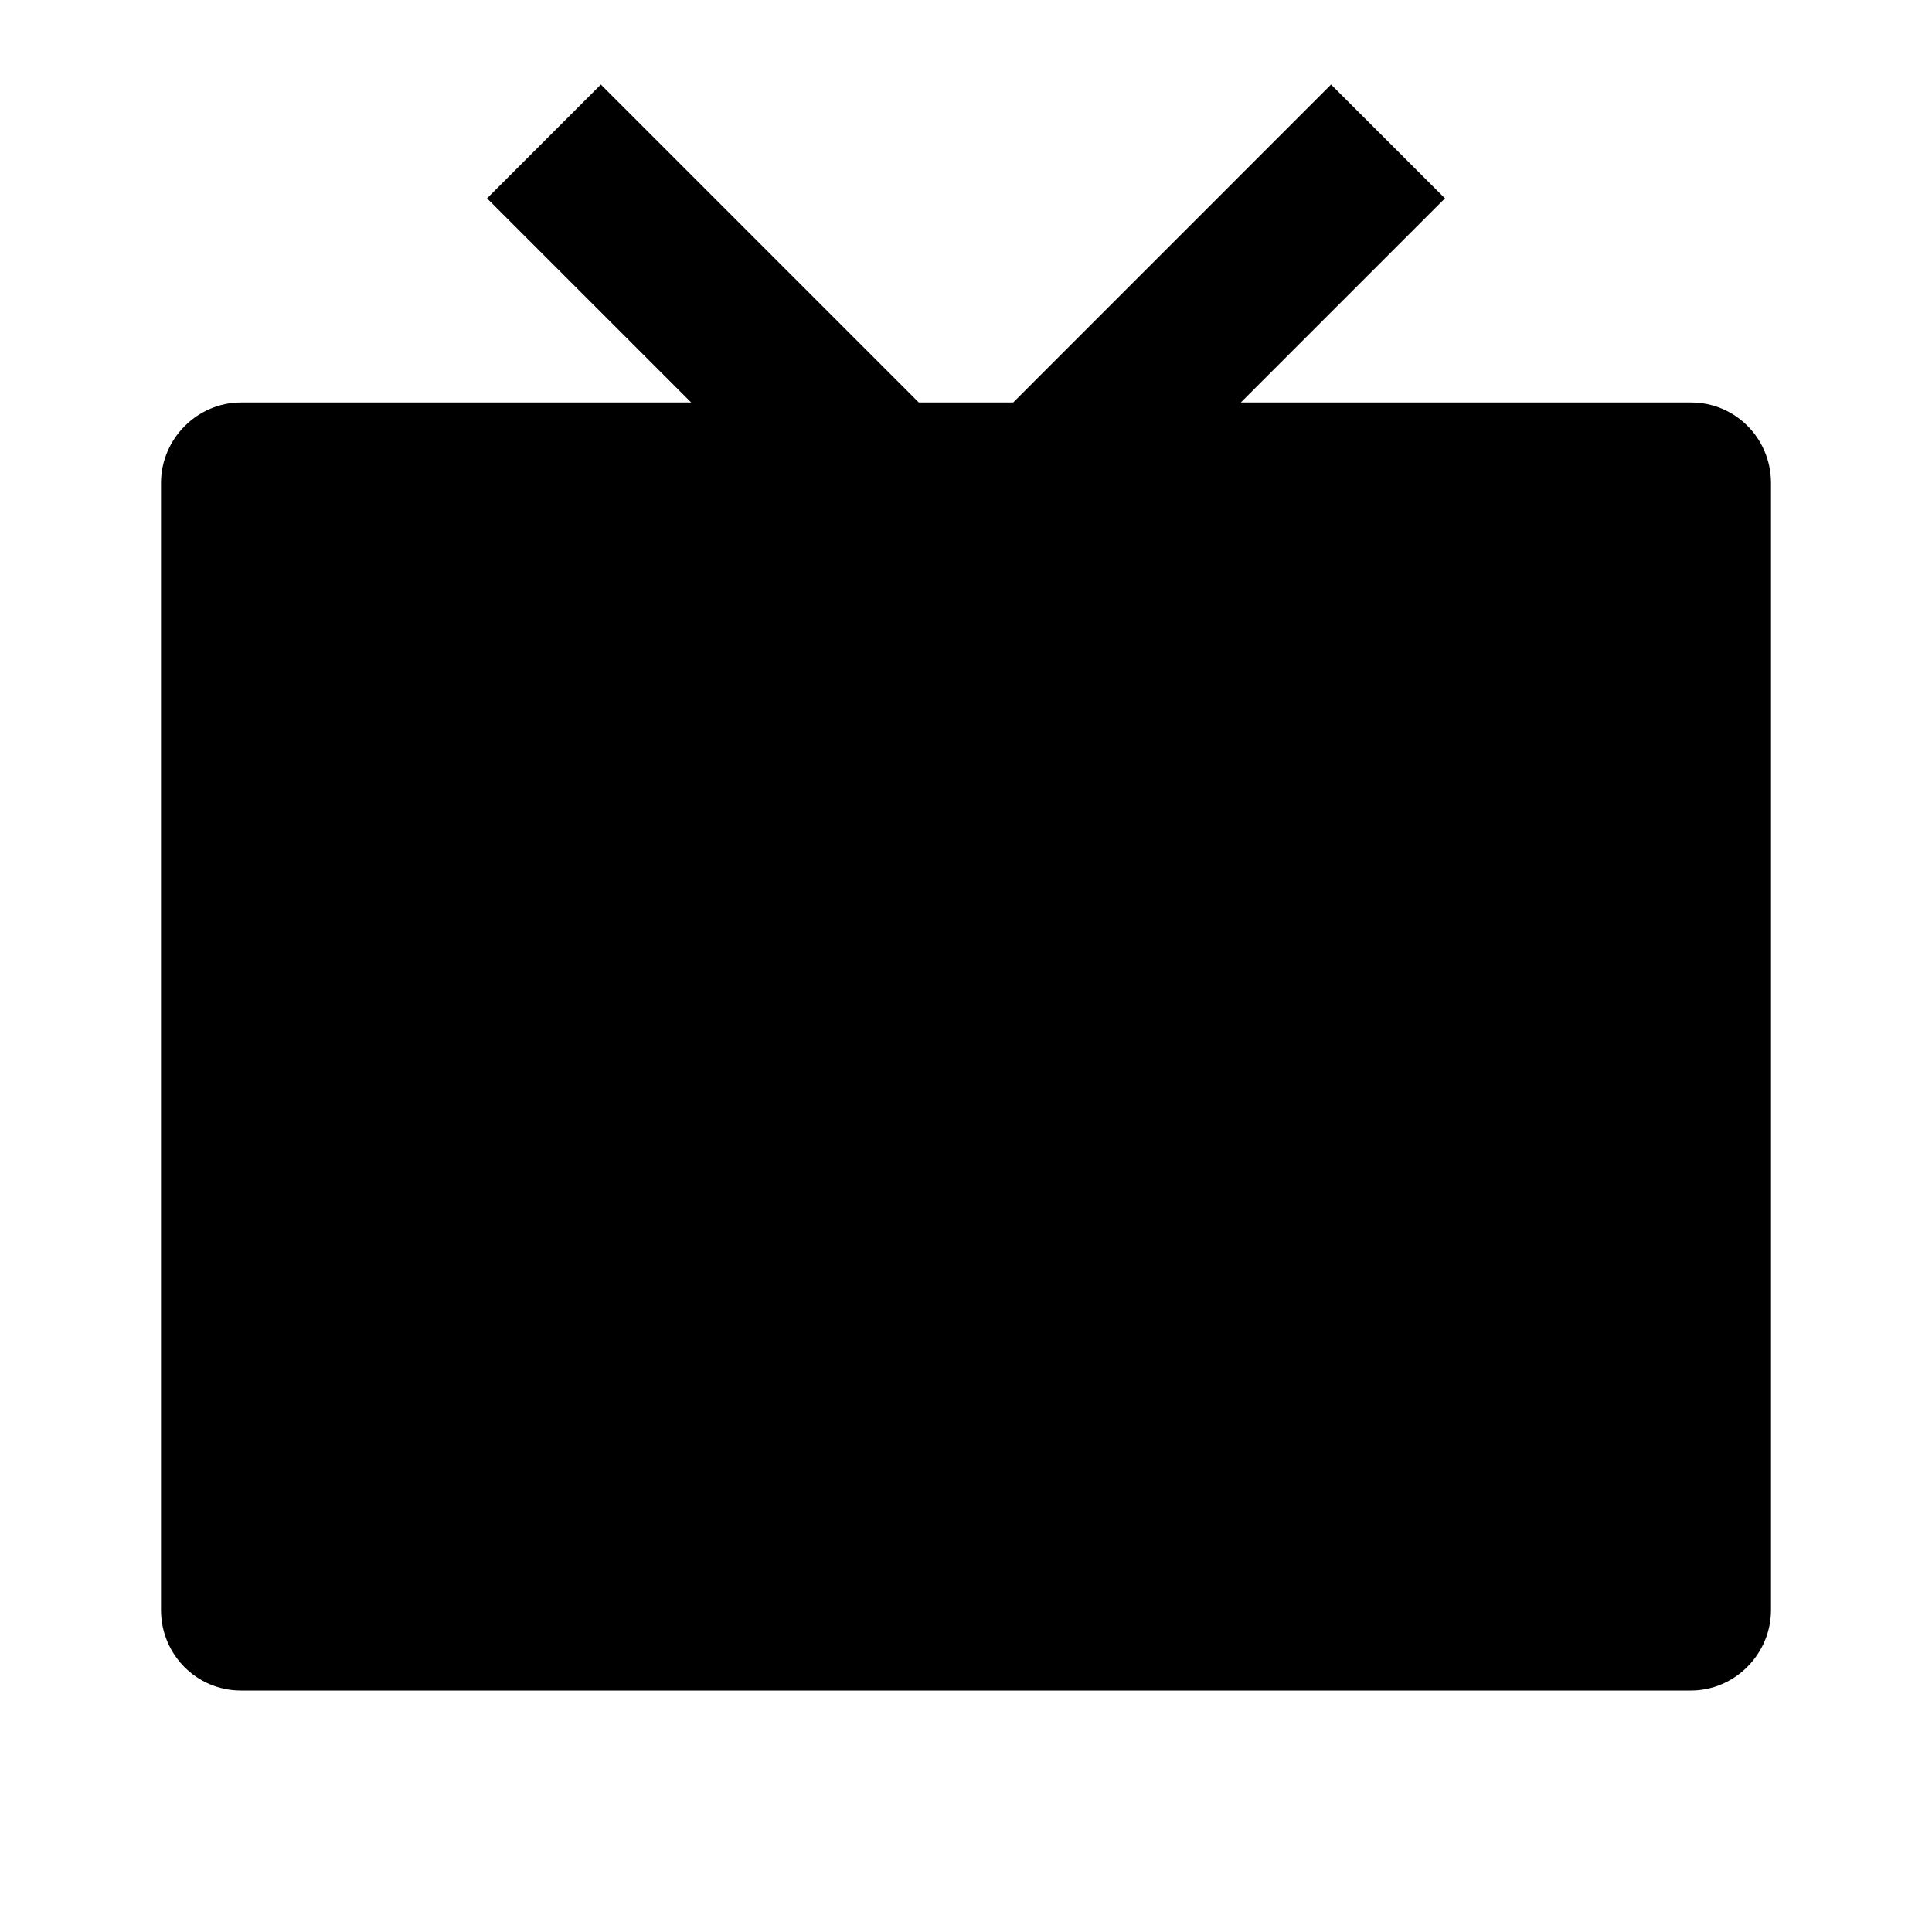
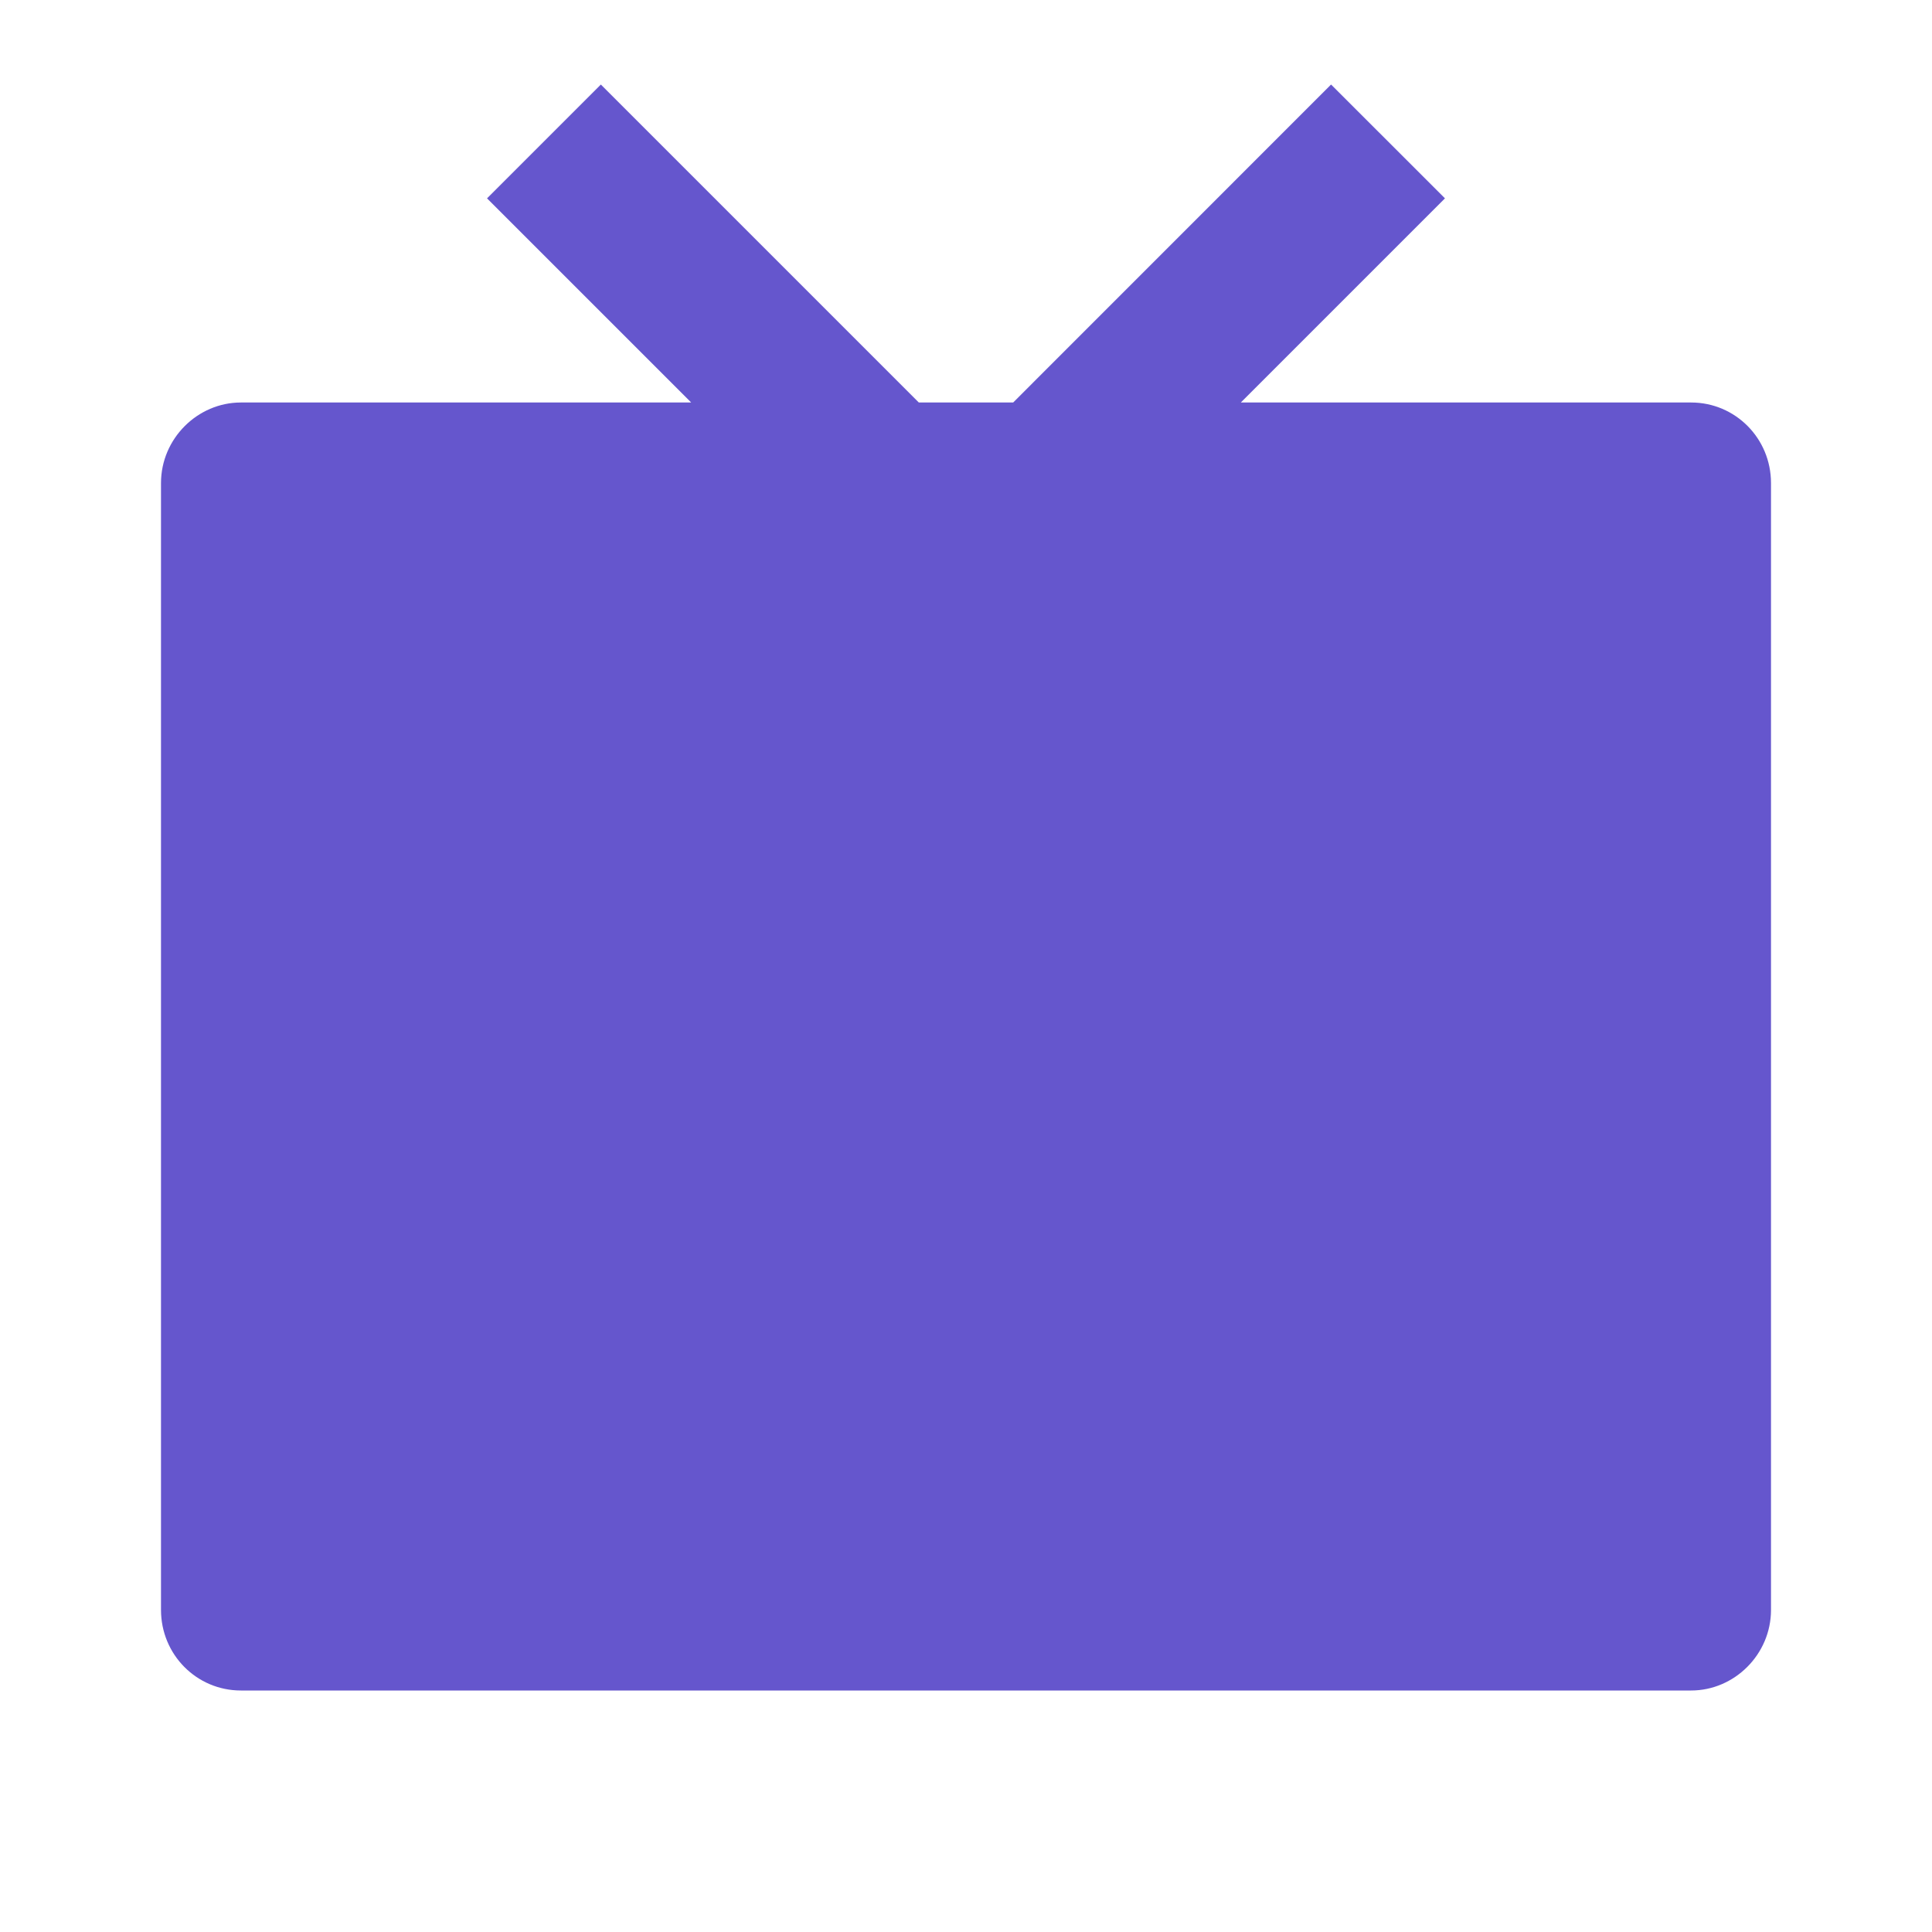
- <svg xmlns="http://www.w3.org/2000/svg" viewBox="0 0 24 24" fill="currentColor">
+ <svg xmlns="http://www.w3.org/2000/svg" viewBox="0 0 24 24" fill="rgba(101,86,205,1)">
  <path d="M15.414 5H21.008C21.556 5 22 5.445 22 6.001V19.999C22 20.552 21.545 21 21.008 21H2.992C2.444 21 2 20.555 2 19.999V6.001C2 5.448 2.455 5 2.992 5H8.586L6.05 2.464L7.464 1.05L11.414 5H12.586L16.535 1.05L17.95 2.464L15.414 5Z" />
</svg>
